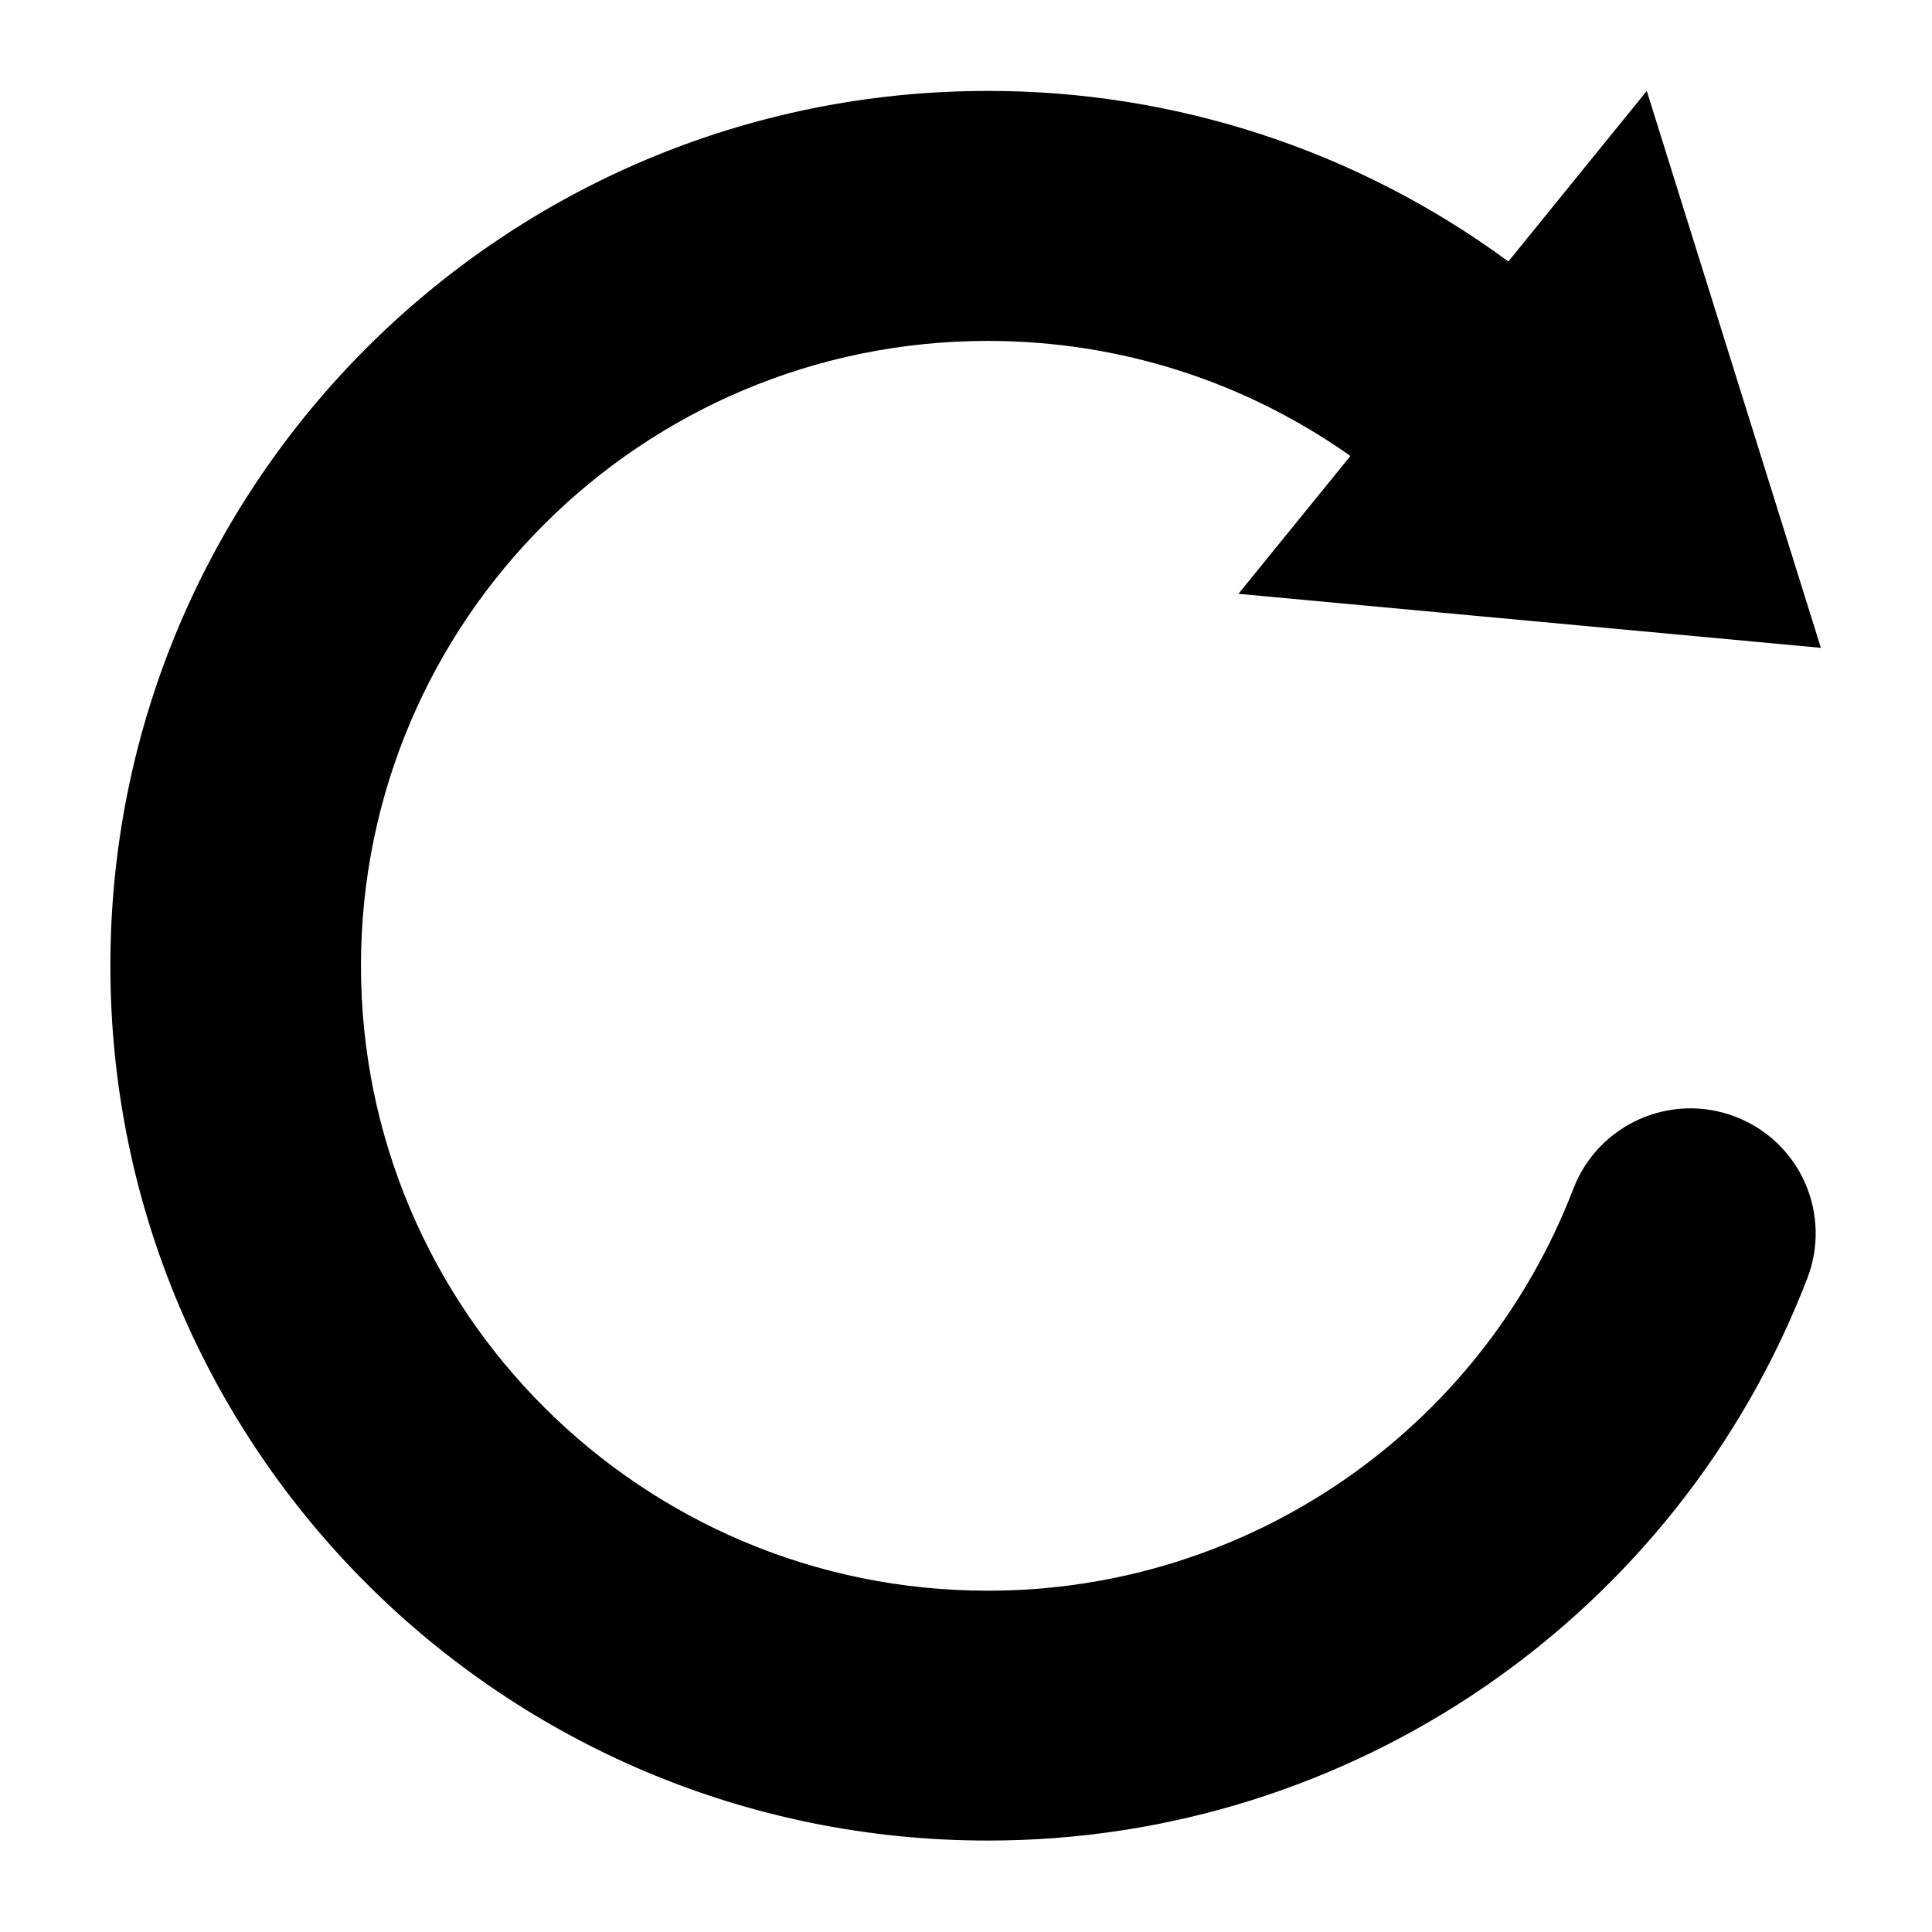
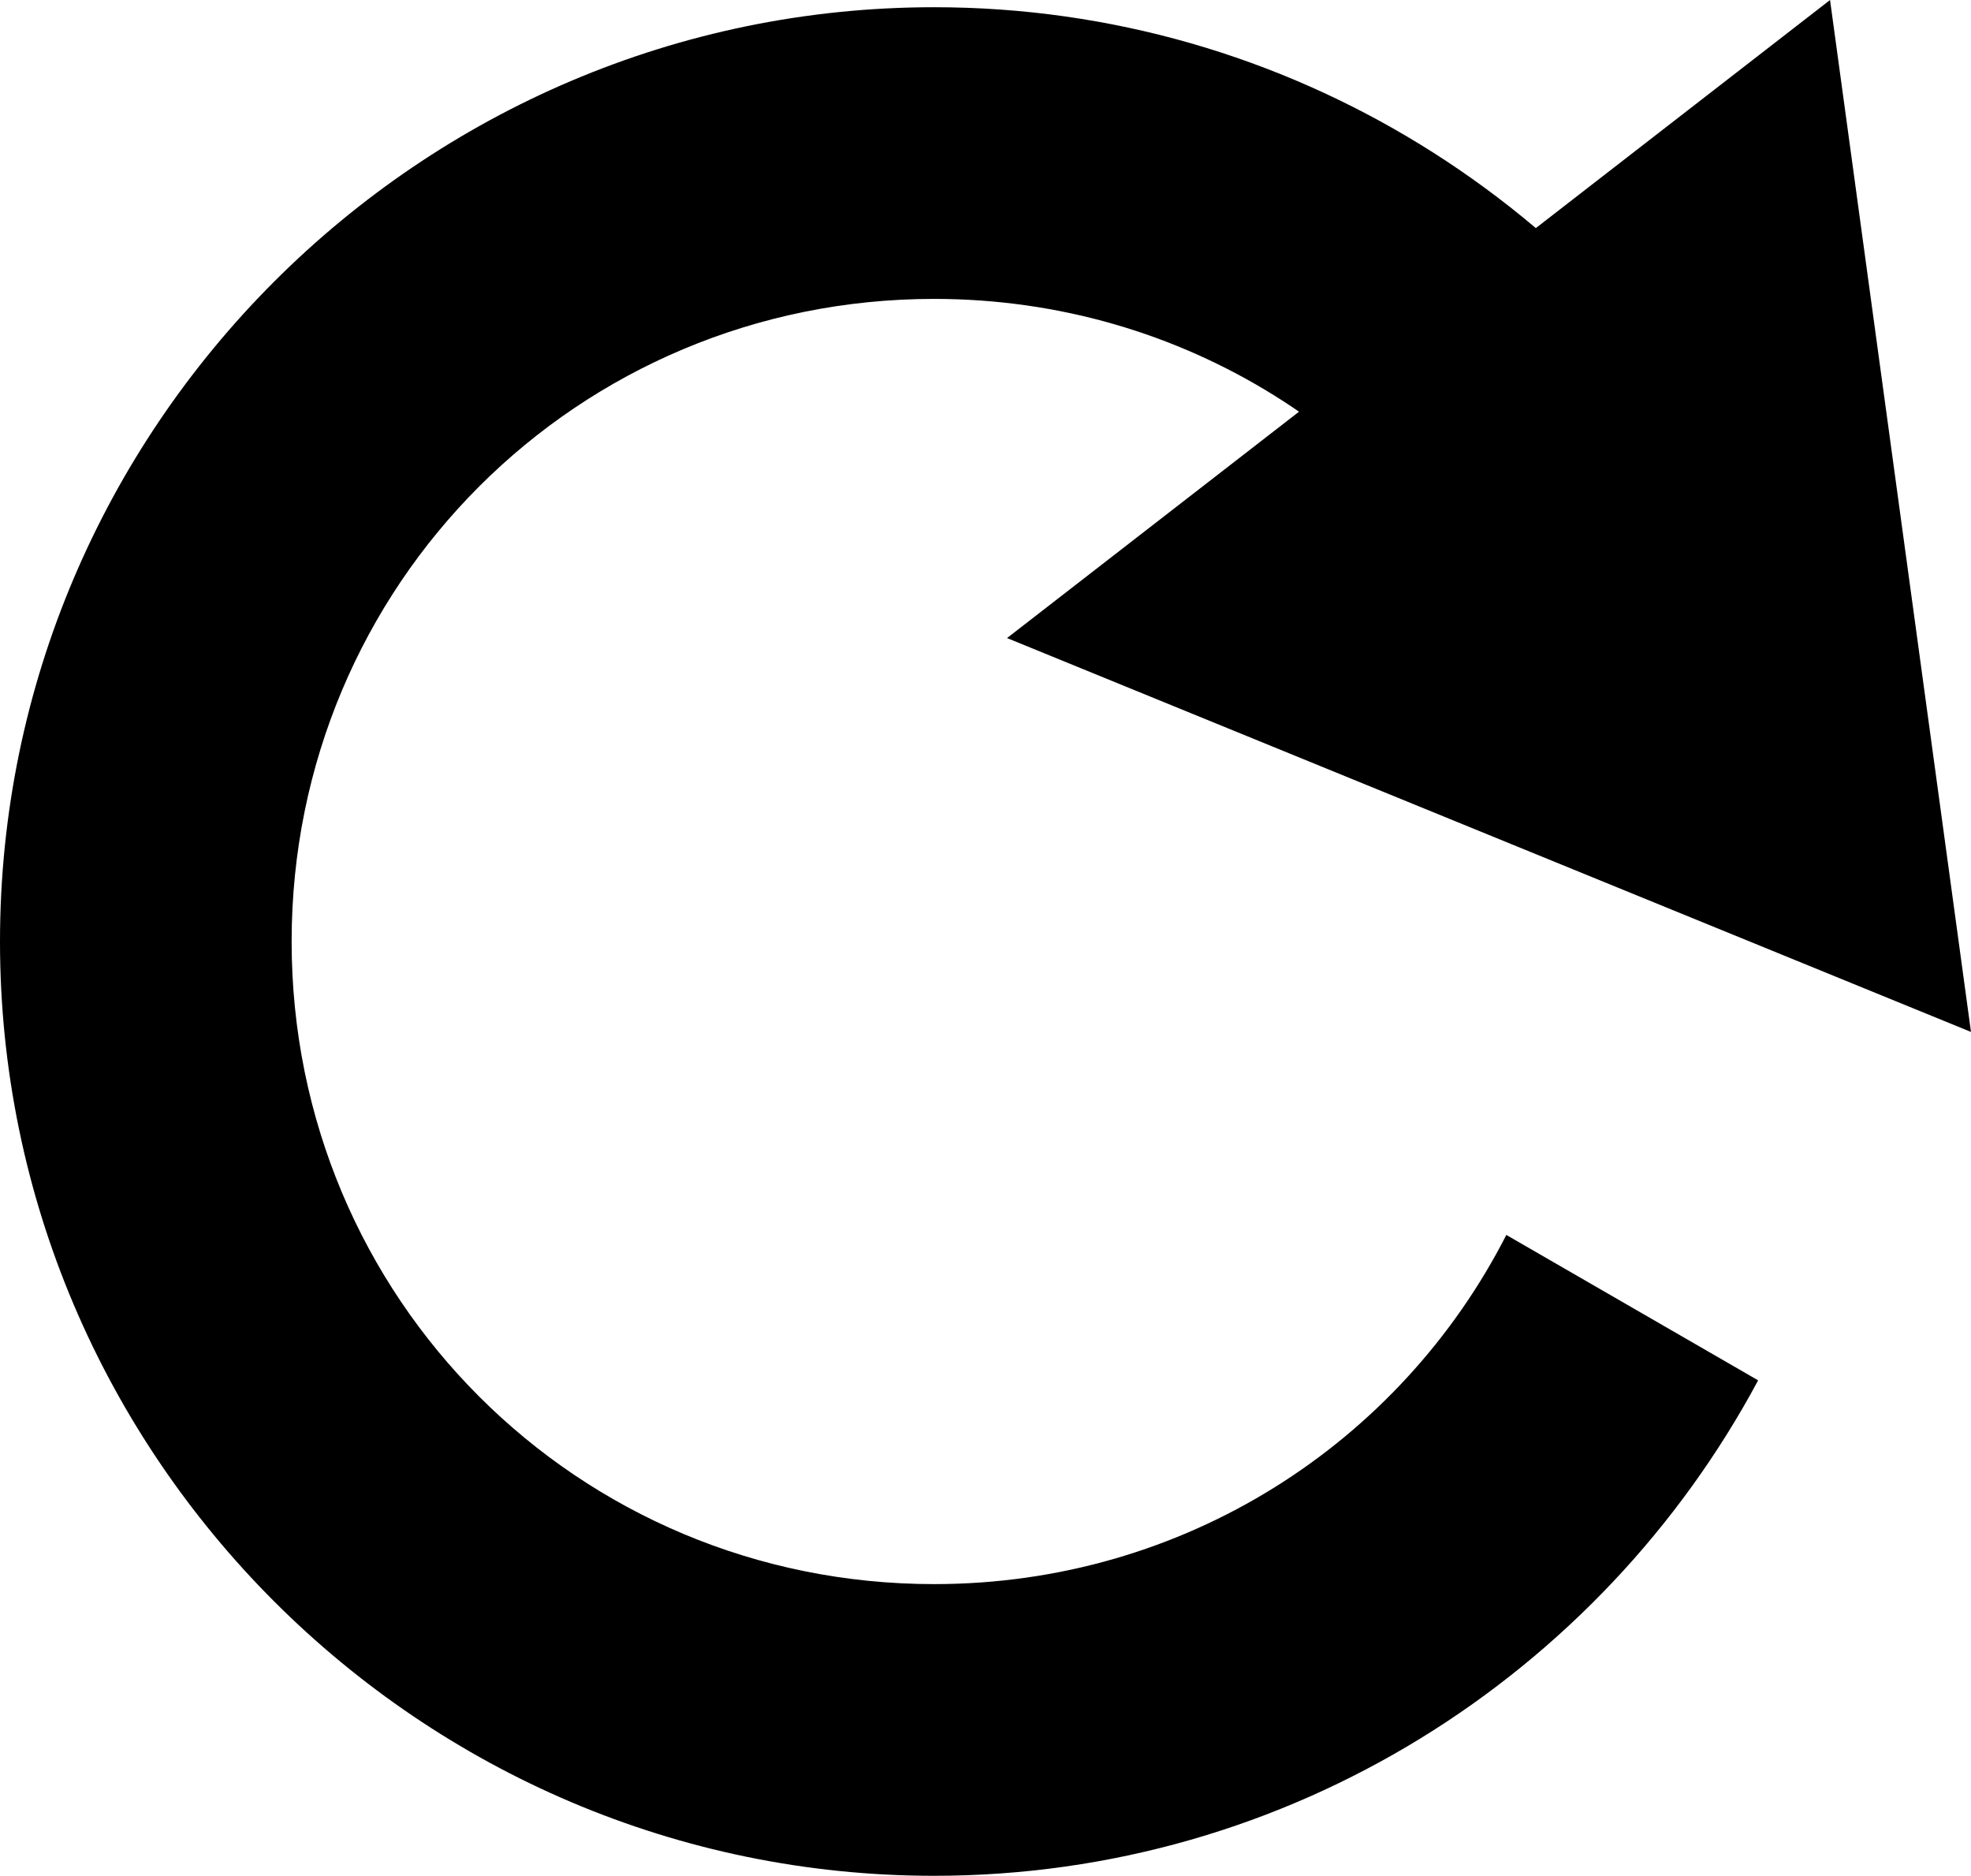
- <svg xmlns="http://www.w3.org/2000/svg" class="svg-icon" style="width: 1em; height: 1em;vertical-align: middle;fill: currentColor;overflow: hidden;" viewBox="0 0 1024 1024" version="1.1">
-   <path d="M715.725 241.69l-59.32 73.047 308.7 28.626-92.278-295.168-73.37 90.403a464.297 464.297 0 0 0-275.993-90.403C266.696 48.195 58.5 255.81 58.5 511.862c0 256.118 208.195 463.667 464.963 463.667 192.62 0.169 365.409-118.415 434.524-298.204a66.181 66.181 0 0 0-38.272-85.484c-34.243-13.086-72.622 4.004-85.801 38.206-49.362 128.45-172.785 213.176-310.39 213.058-183.46 0-332.206-148.295-332.206-331.238 0-182.876 148.746-331.177 332.206-331.177 70.195-0.005 136.832 21.755 192.2 61" />
+ <svg xmlns="http://www.w3.org/2000/svg" height="514.476" width="540.7" version="1.1" id="Layer_1" viewBox="0 0 320.149 304.622" xml:space="preserve">
+   <defs id="defs9" />
+   <path id="path3971" style="color:#000000;fill:#000000;stroke-width:1;-inkscape-stroke:none" d="M 151.725,1.173 C 68.21,1.173 -8.8815176e-6,69.383 0,152.897 c 0,83.515 68.21,151.725 151.725,151.725 57.791,0 108.245,-32.666 133.848,-80.46 l -40.9,-23.613 c -17.228,33.745 -52.241,56.704 -92.948,56.704 -57.915,0 -104.356,-46.44 -104.356,-104.356 -7e-6,-57.915 46.44,-104.357 104.356,-104.357 40.708,0 75.722,22.96 92.949,56.706 L 285.573,81.634 C 259.97,33.84 209.516,1.173 151.725,1.173 Z" />
+   <path style="fill:#000000;stroke:#000000;stroke-width:80;stroke-miterlimit:4;stroke-dasharray:none" id="path4729" d="m 591.125,162.994 -73.547,0 -73.547,0 36.774,-63.694 36.774,-63.694 36.774,63.694 z" transform="matrix(-0.4679793,0.3627385,-0.3627385,-0.4679793,546.2616,-40.93843)" />
</svg>
